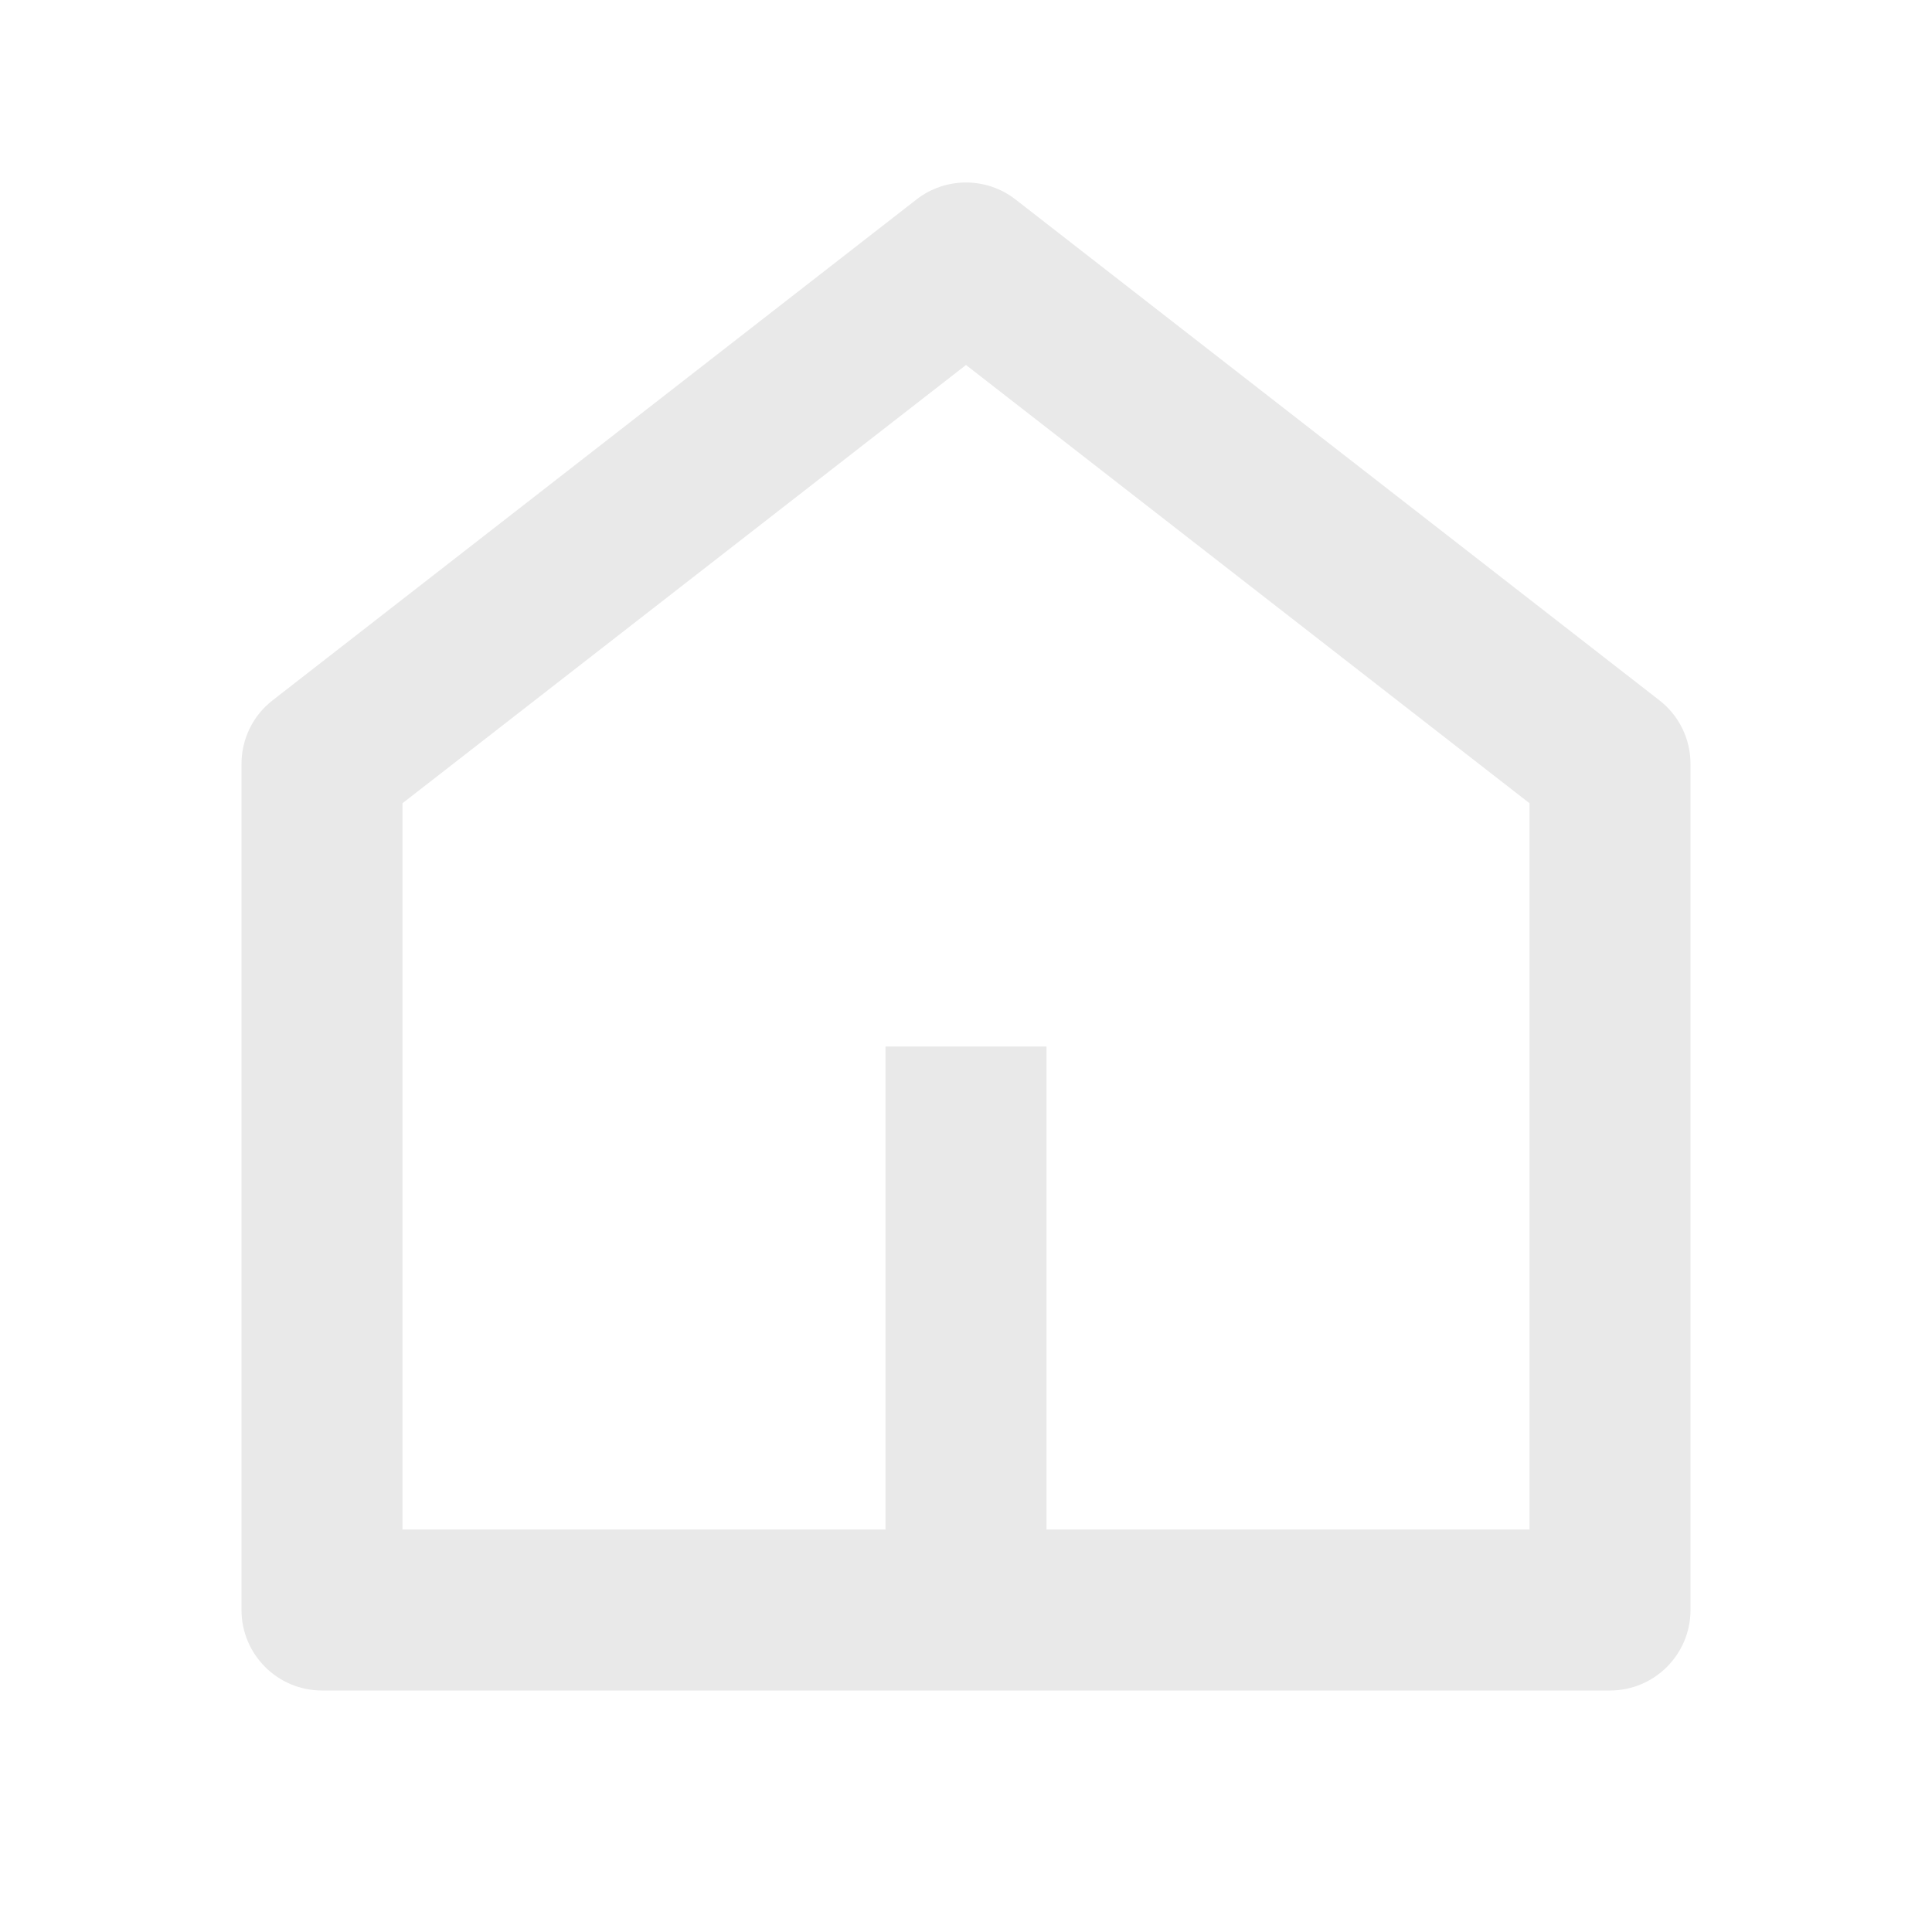
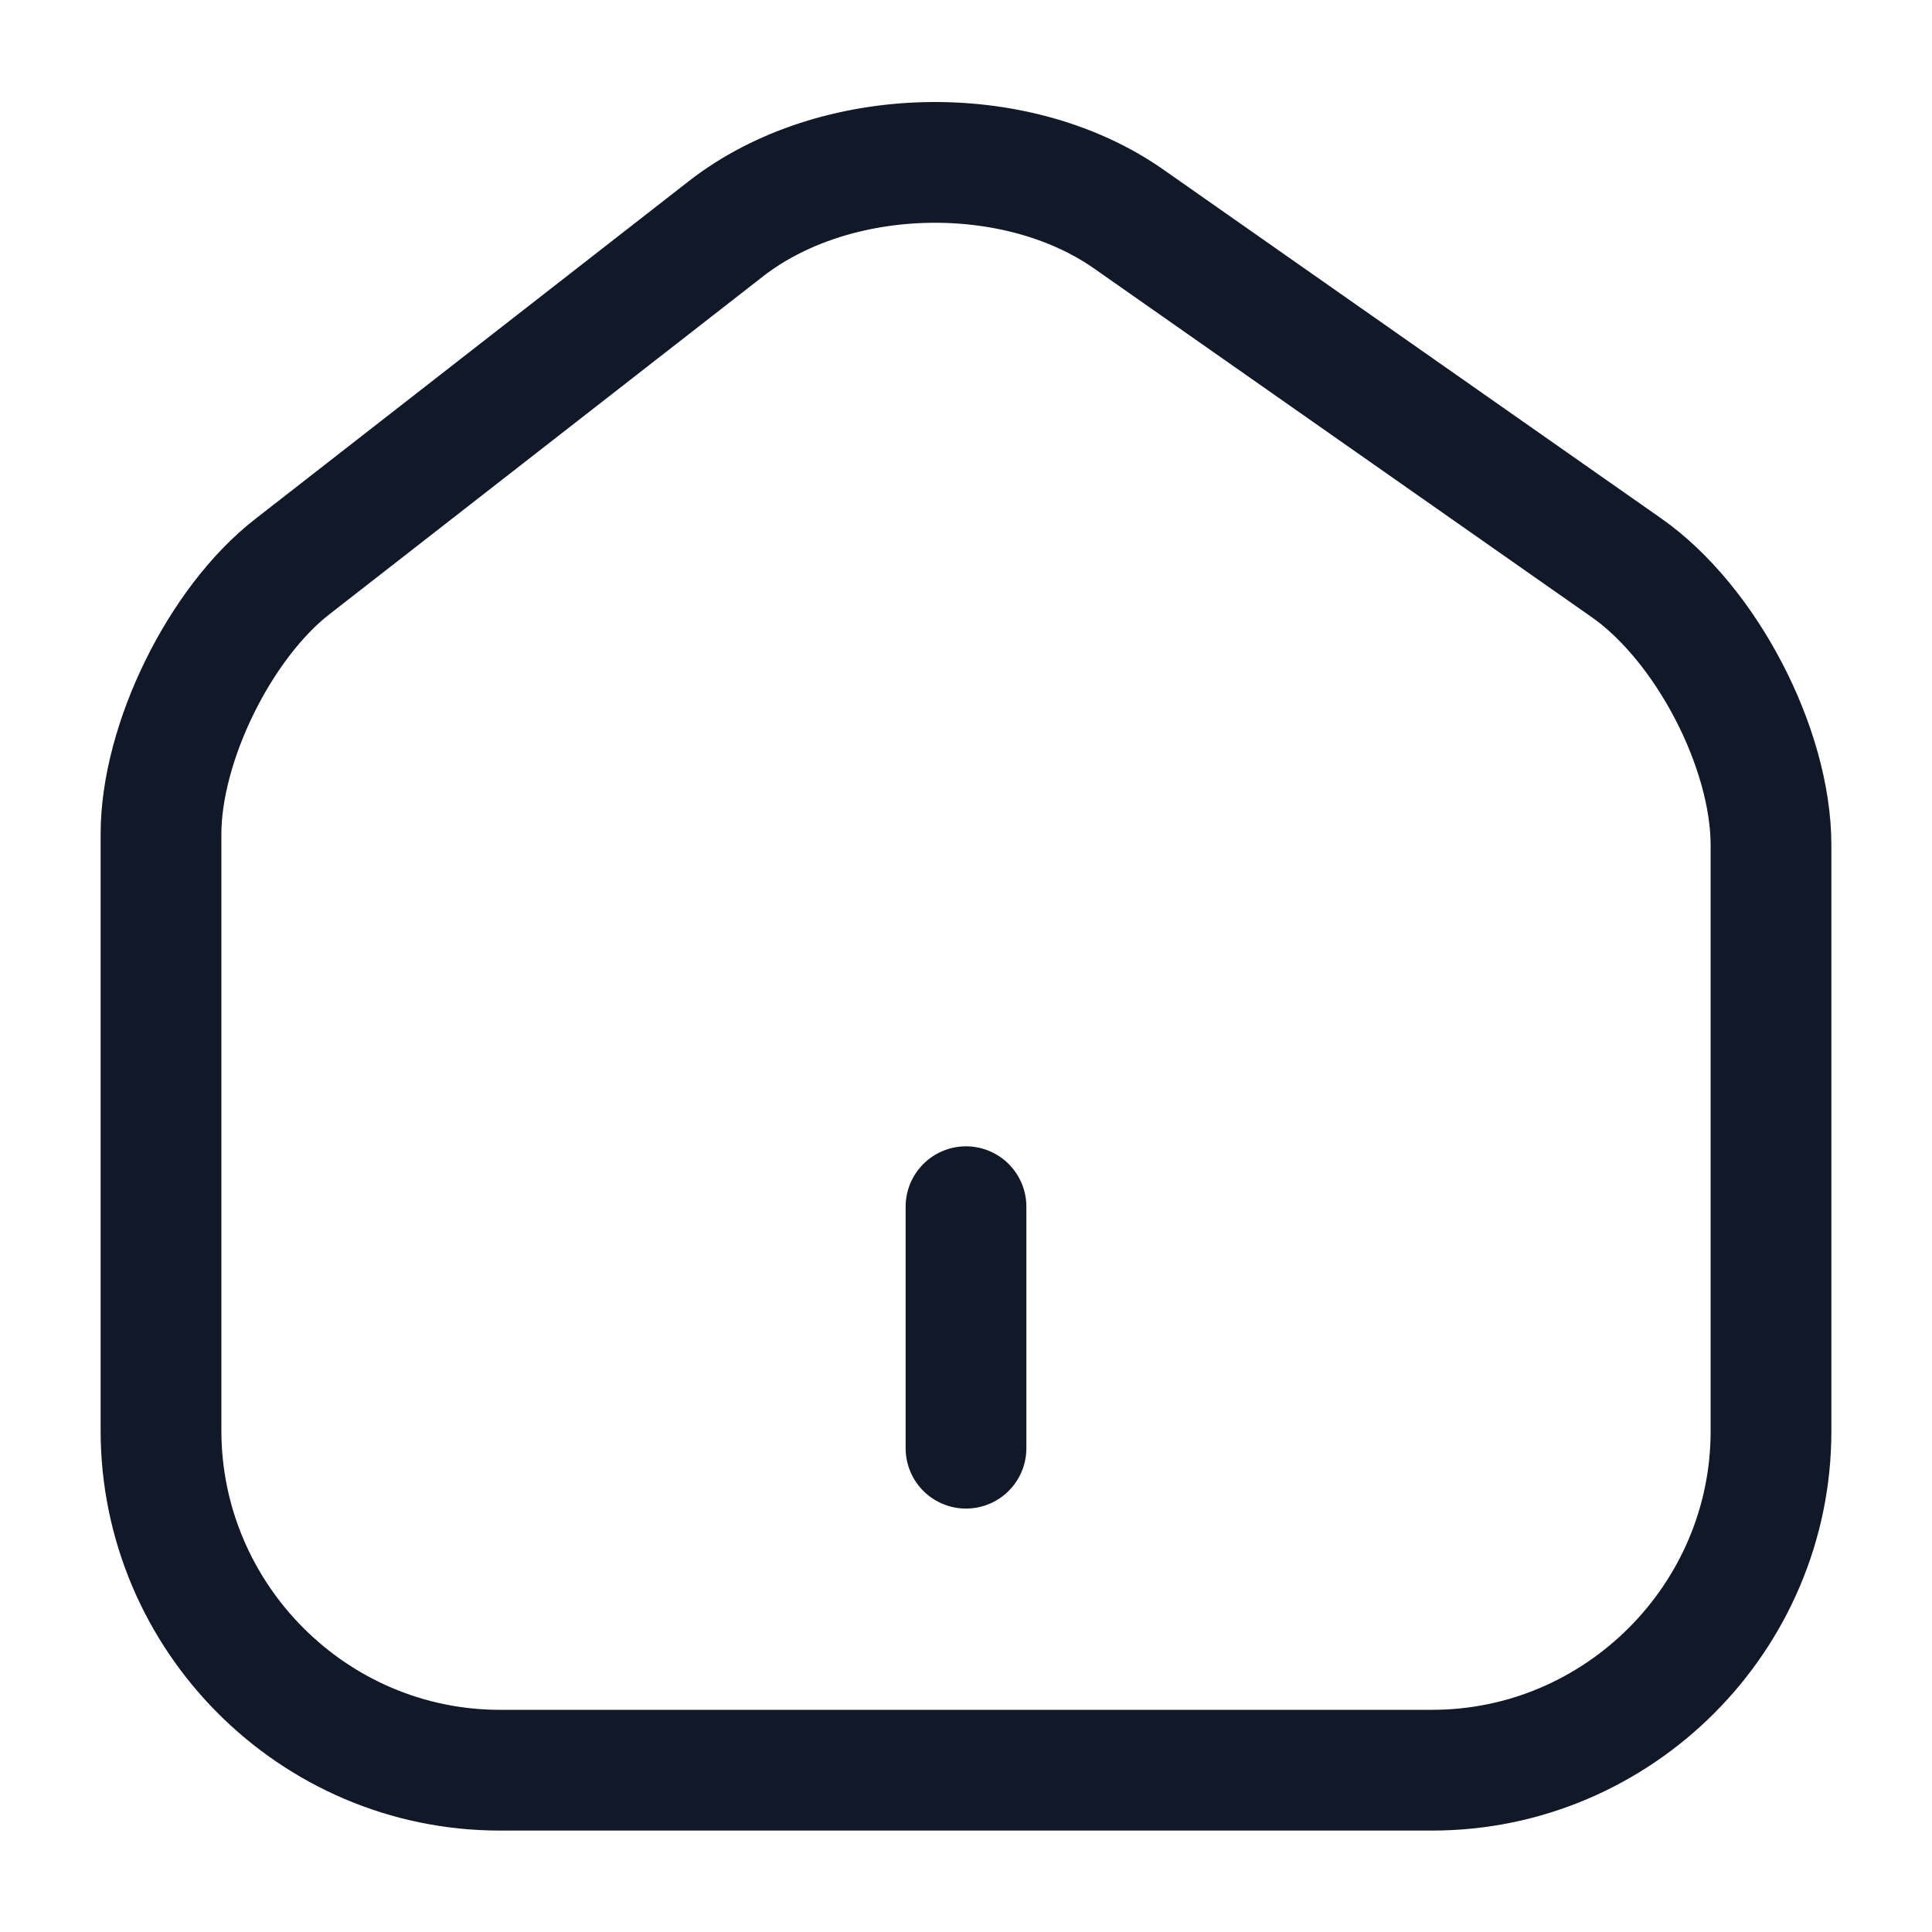
<svg xmlns="http://www.w3.org/2000/svg" width="24" height="24" viewBox="0 0 24 24" fill="none">
-   <path d="M13 19H19V9.978L12 4.534L5 9.978V19H11V13H13V19ZM21 20C21 20.552 20.552 21 20 21H4C3.448 21 3 20.552 3 20V9.489C3 9.18 3.142 8.889 3.386 8.7L11.386 2.477C11.747 2.197 12.253 2.197 12.614 2.477L20.614 8.7C20.858 8.889 21 9.18 21 9.489V20Z" fill="#E9E9E9" />
+   <path d="M9.02 2.84L3.63 7.04C2.73 7.74 2 9.23 2 10.36V17.77C2 20.09 3.89 21.99 6.21 21.99H17.79C20.11 21.99 22 20.09 22 17.78V10.5C22 9.29 21.19 7.74 20.2 7.05L14.02 2.72C12.62 1.74 10.37 1.79 9.02 2.84Z" stroke="#111827" stroke-width="1.5" stroke-linecap="round" stroke-linejoin="round" />
+   <path d="M12 17.99V14.99" stroke="#111827" stroke-width="1.5" stroke-linecap="round" stroke-linejoin="round" />
</svg>
